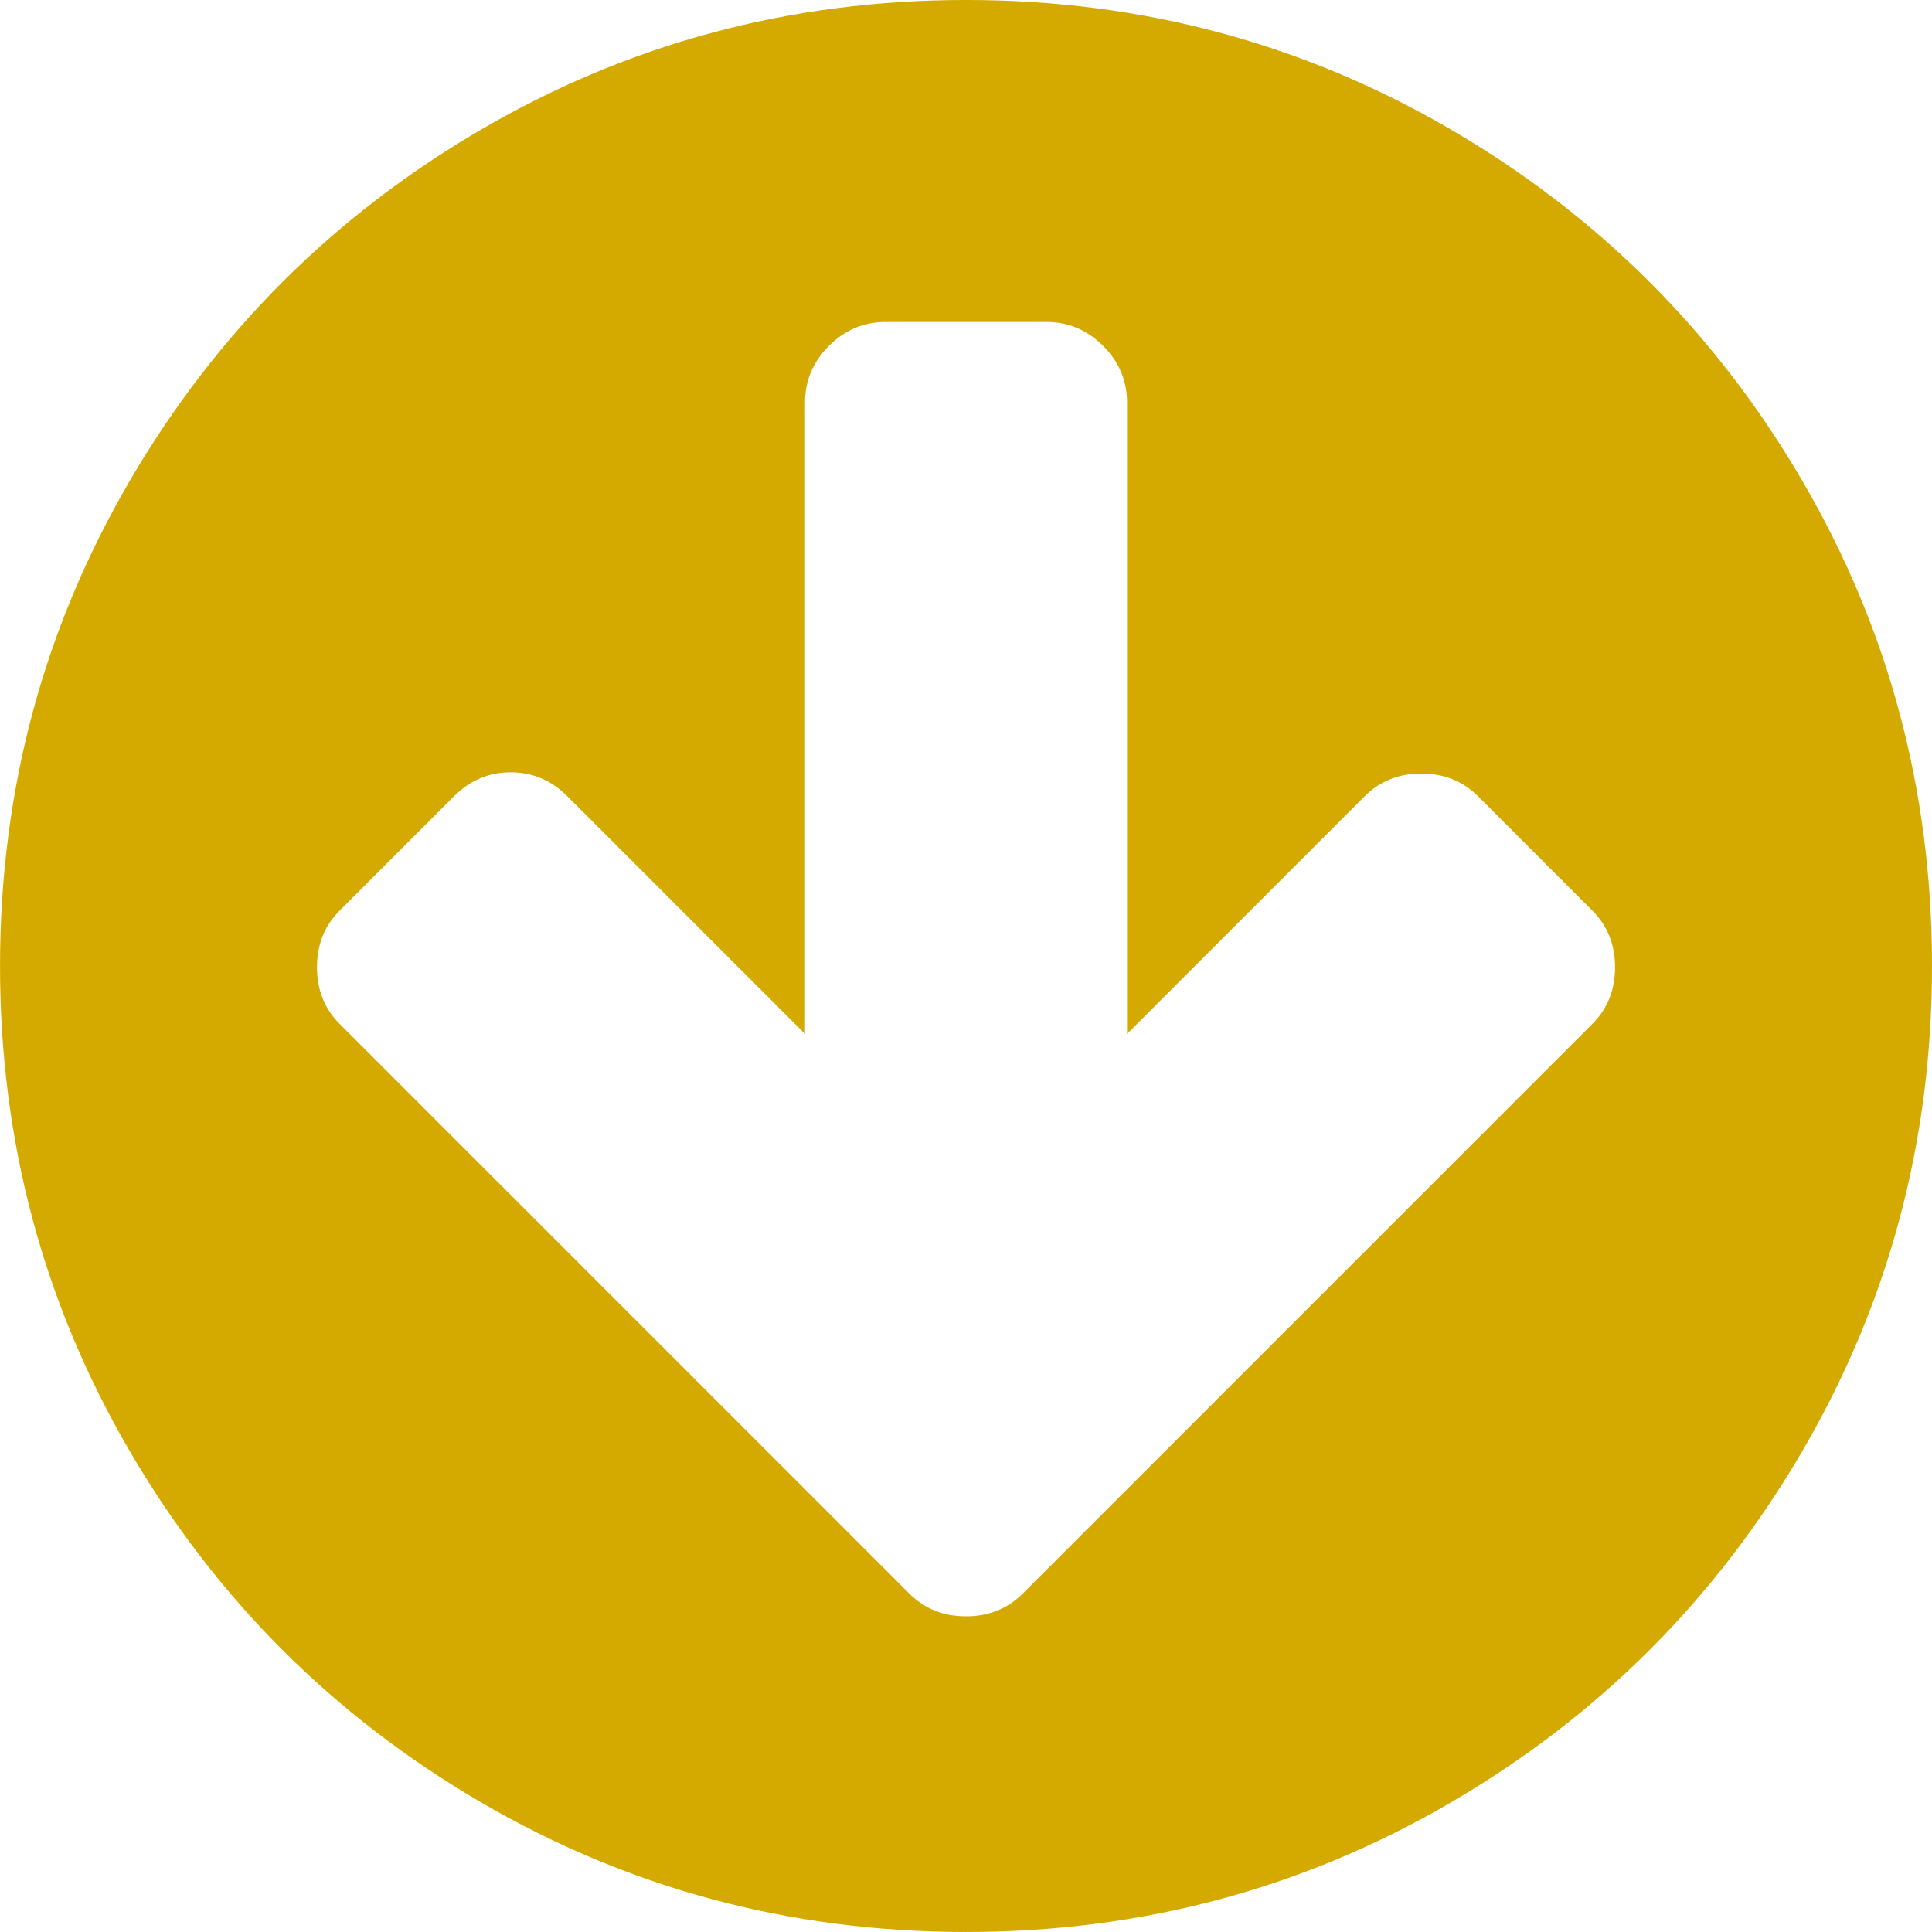
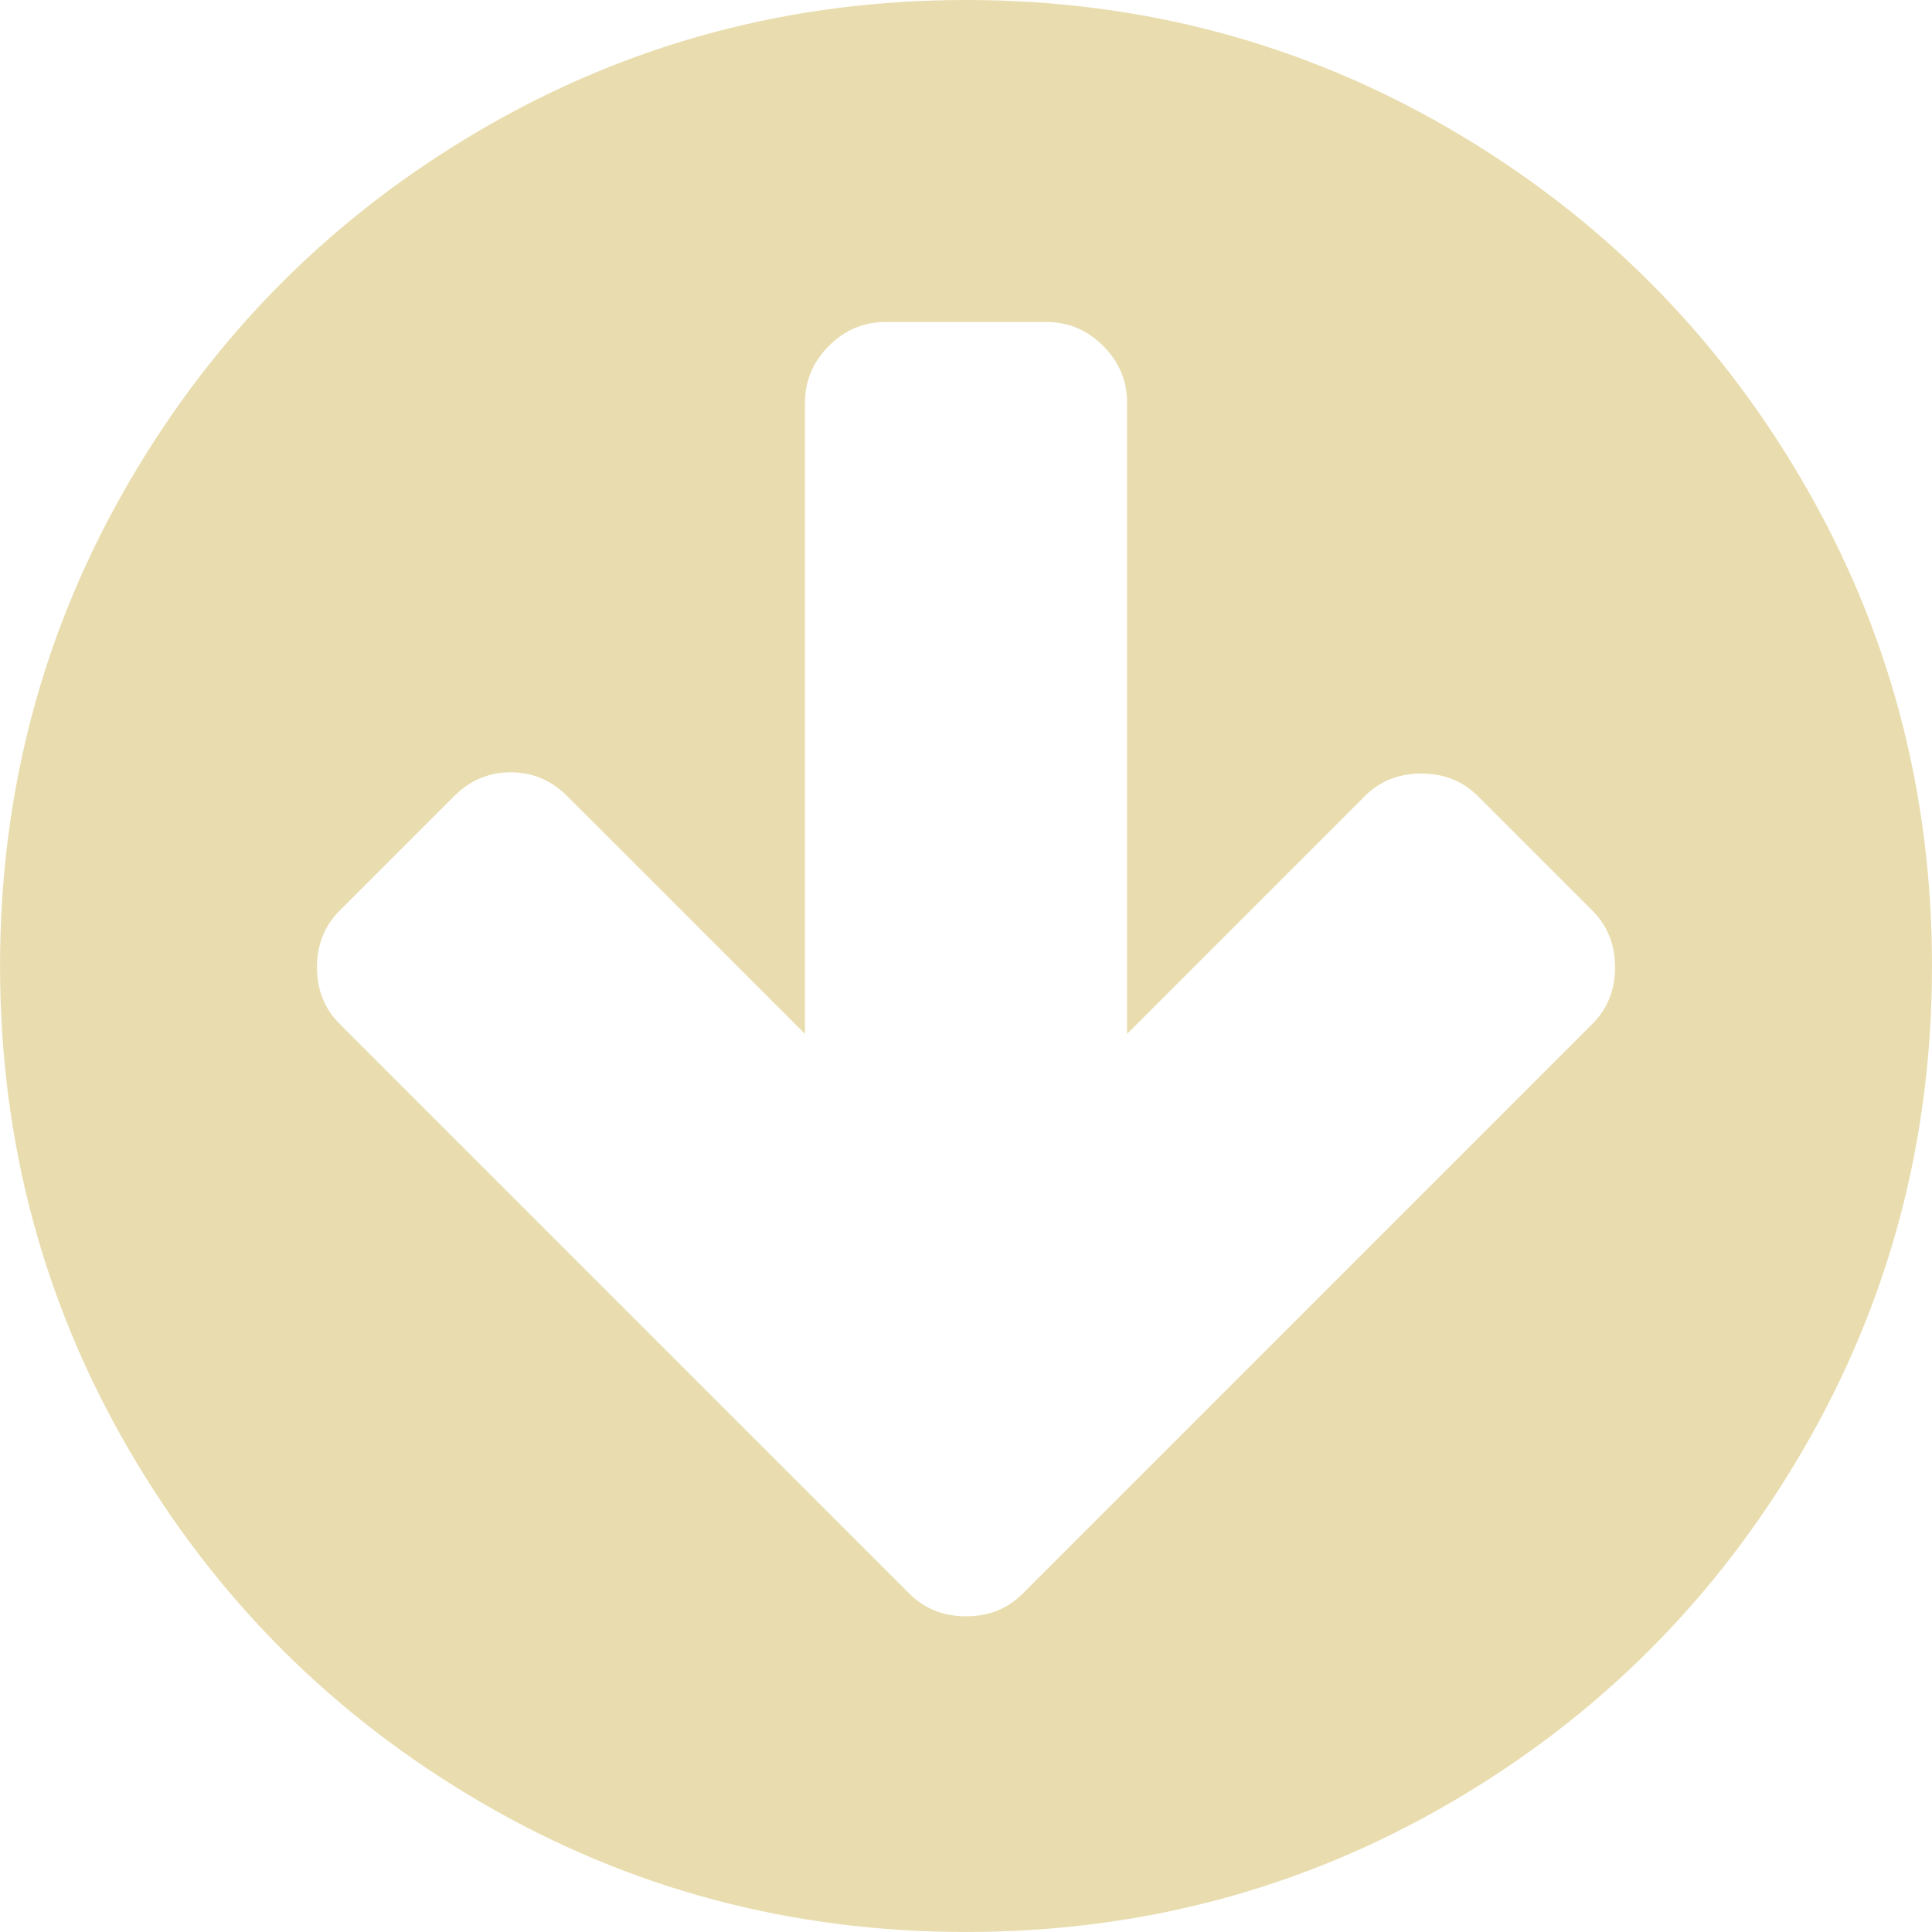
<svg xmlns="http://www.w3.org/2000/svg" width="30" height="30" version="1.1" viewBox="0 0 438.52 438.53">
-   <path d="m409.13 109.2c-19.608-33.592-46.205-60.189-79.798-79.796-33.599-19.606-70.277-29.407-110.06-29.407-39.781 0-76.47 9.801-110.06 29.407-33.595 19.604-60.192 46.201-79.8 79.796-19.609 33.597-29.41 70.286-29.41 110.06 0 39.78 9.804 76.463 29.407 110.06 19.607 33.592 46.204 60.189 79.799 79.798 33.597 19.605 70.283 29.407 110.06 29.407s76.47-9.802 110.06-29.407c33.593-19.602 60.189-46.206 79.795-79.798 19.603-33.596 29.403-70.284 29.403-110.06 1e-3 -39.782-9.8-76.472-29.399-110.06zm-47.684 123.2-103.35 103.36-25.98 25.981c-3.426 3.422-7.707 5.133-12.849 5.133-5.136 0-9.419-1.711-12.847-5.133l-129.34-129.34c-3.422-3.43-5.137-7.707-5.137-12.849 0-5.137 1.709-9.42 5.137-12.847l25.981-25.981c3.621-3.617 7.9-5.424 12.85-5.424 4.952 0 9.235 1.807 12.85 5.424l53.959 53.955v-143.32c0-4.949 1.809-9.233 5.426-12.847 3.616-3.618 7.898-5.428 12.847-5.428h36.547c4.948 0 9.233 1.81 12.847 5.428 3.614 3.614 5.428 7.898 5.428 12.847v143.32l53.954-53.955c3.429-3.427 7.703-5.14 12.847-5.14 5.141 0 9.421 1.713 12.847 5.14l25.981 25.981c3.432 3.427 5.14 7.71 5.14 12.847-1e-3 5.141-1.709 9.423-5.141 12.848z" fill="#d4aa00" />
+   <path d="m409.13 109.2c-19.608-33.592-46.205-60.189-79.798-79.796-33.599-19.606-70.277-29.407-110.06-29.407-39.781 0-76.47 9.801-110.06 29.407-33.595 19.604-60.192 46.201-79.8 79.796-19.609 33.597-29.41 70.286-29.41 110.06 0 39.78 9.804 76.463 29.407 110.06 19.607 33.592 46.204 60.189 79.799 79.798 33.597 19.605 70.283 29.407 110.06 29.407s76.47-9.802 110.06-29.407c33.593-19.602 60.189-46.206 79.795-79.798 19.603-33.596 29.403-70.284 29.403-110.06 1e-3 -39.782-9.8-76.472-29.399-110.06zm-47.684 123.2-103.35 103.36-25.98 25.981c-3.426 3.422-7.707 5.133-12.849 5.133-5.136 0-9.419-1.711-12.847-5.133l-129.34-129.34c-3.422-3.43-5.137-7.707-5.137-12.849 0-5.137 1.709-9.42 5.137-12.847l25.981-25.981c3.621-3.617 7.9-5.424 12.85-5.424 4.952 0 9.235 1.807 12.85 5.424l53.959 53.955v-143.32c0-4.949 1.809-9.233 5.426-12.847 3.616-3.618 7.898-5.428 12.847-5.428h36.547c4.948 0 9.233 1.81 12.847 5.428 3.614 3.614 5.428 7.898 5.428 12.847v143.32l53.954-53.955c3.429-3.427 7.703-5.14 12.847-5.14 5.141 0 9.421 1.713 12.847 5.14l25.981 25.981c3.432 3.427 5.14 7.71 5.14 12.847-1e-3 5.141-1.709 9.423-5.141 12.848z" fill="#e9ddaf" />
</svg>
